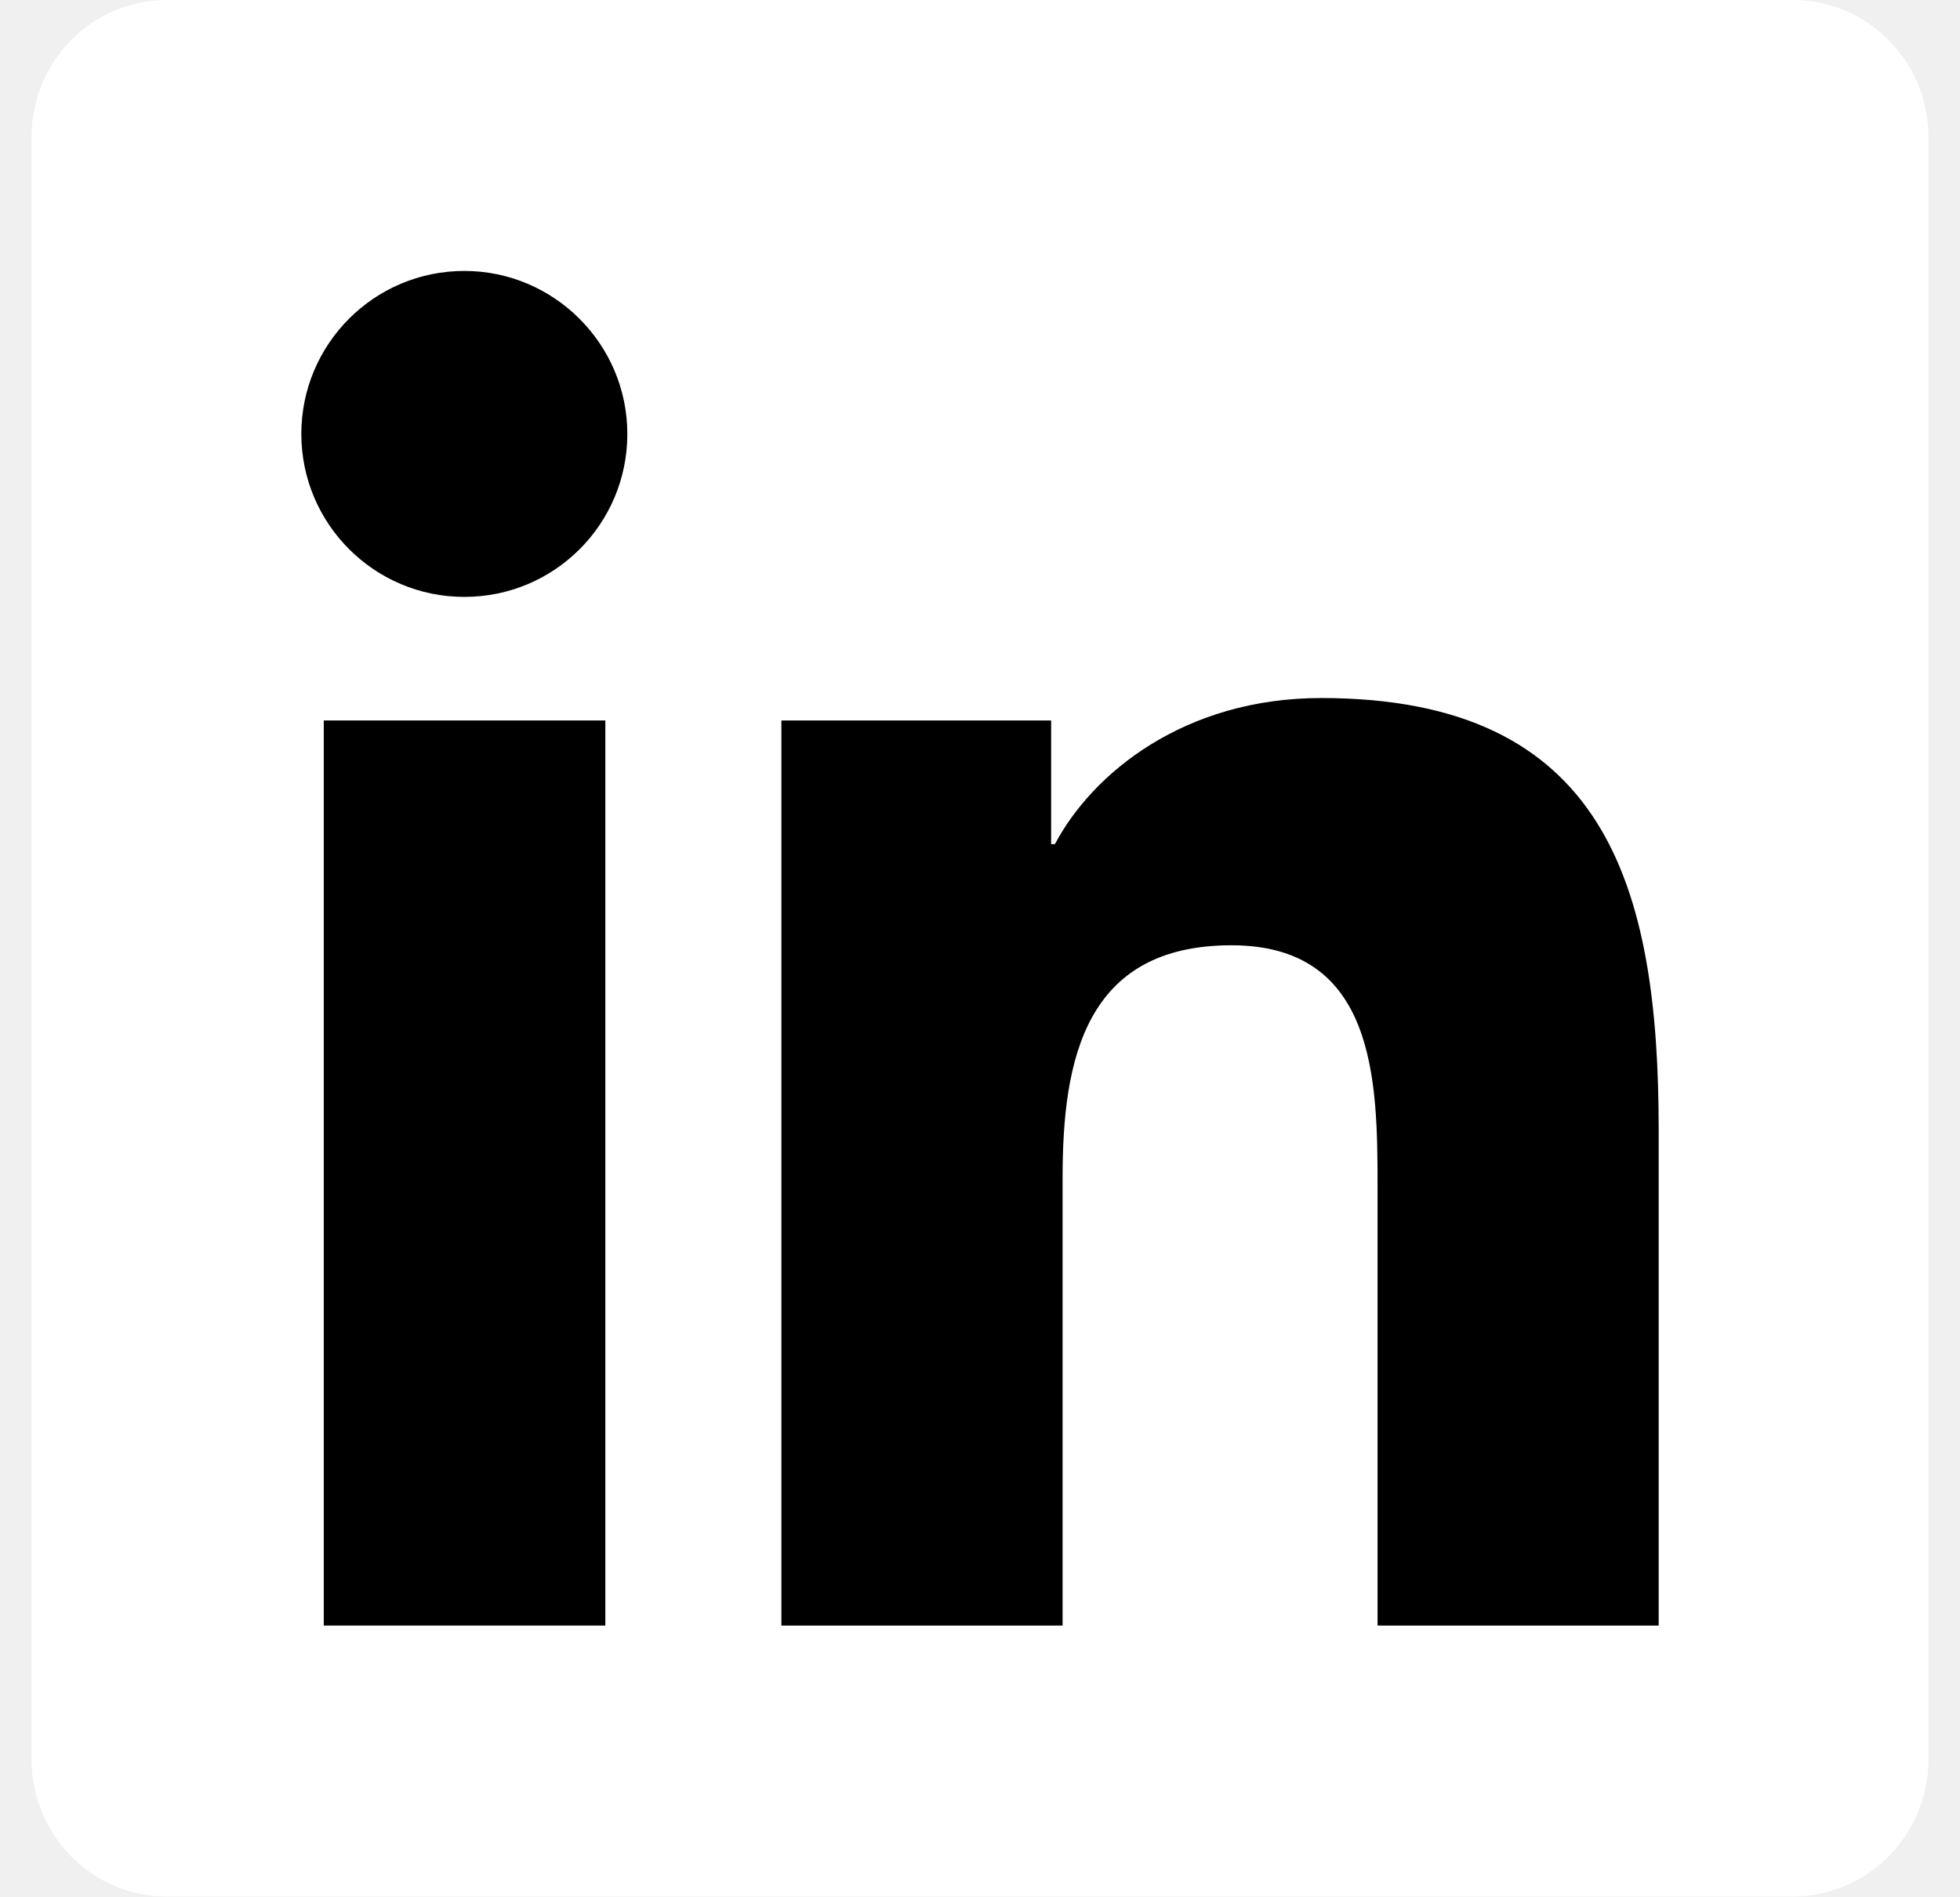
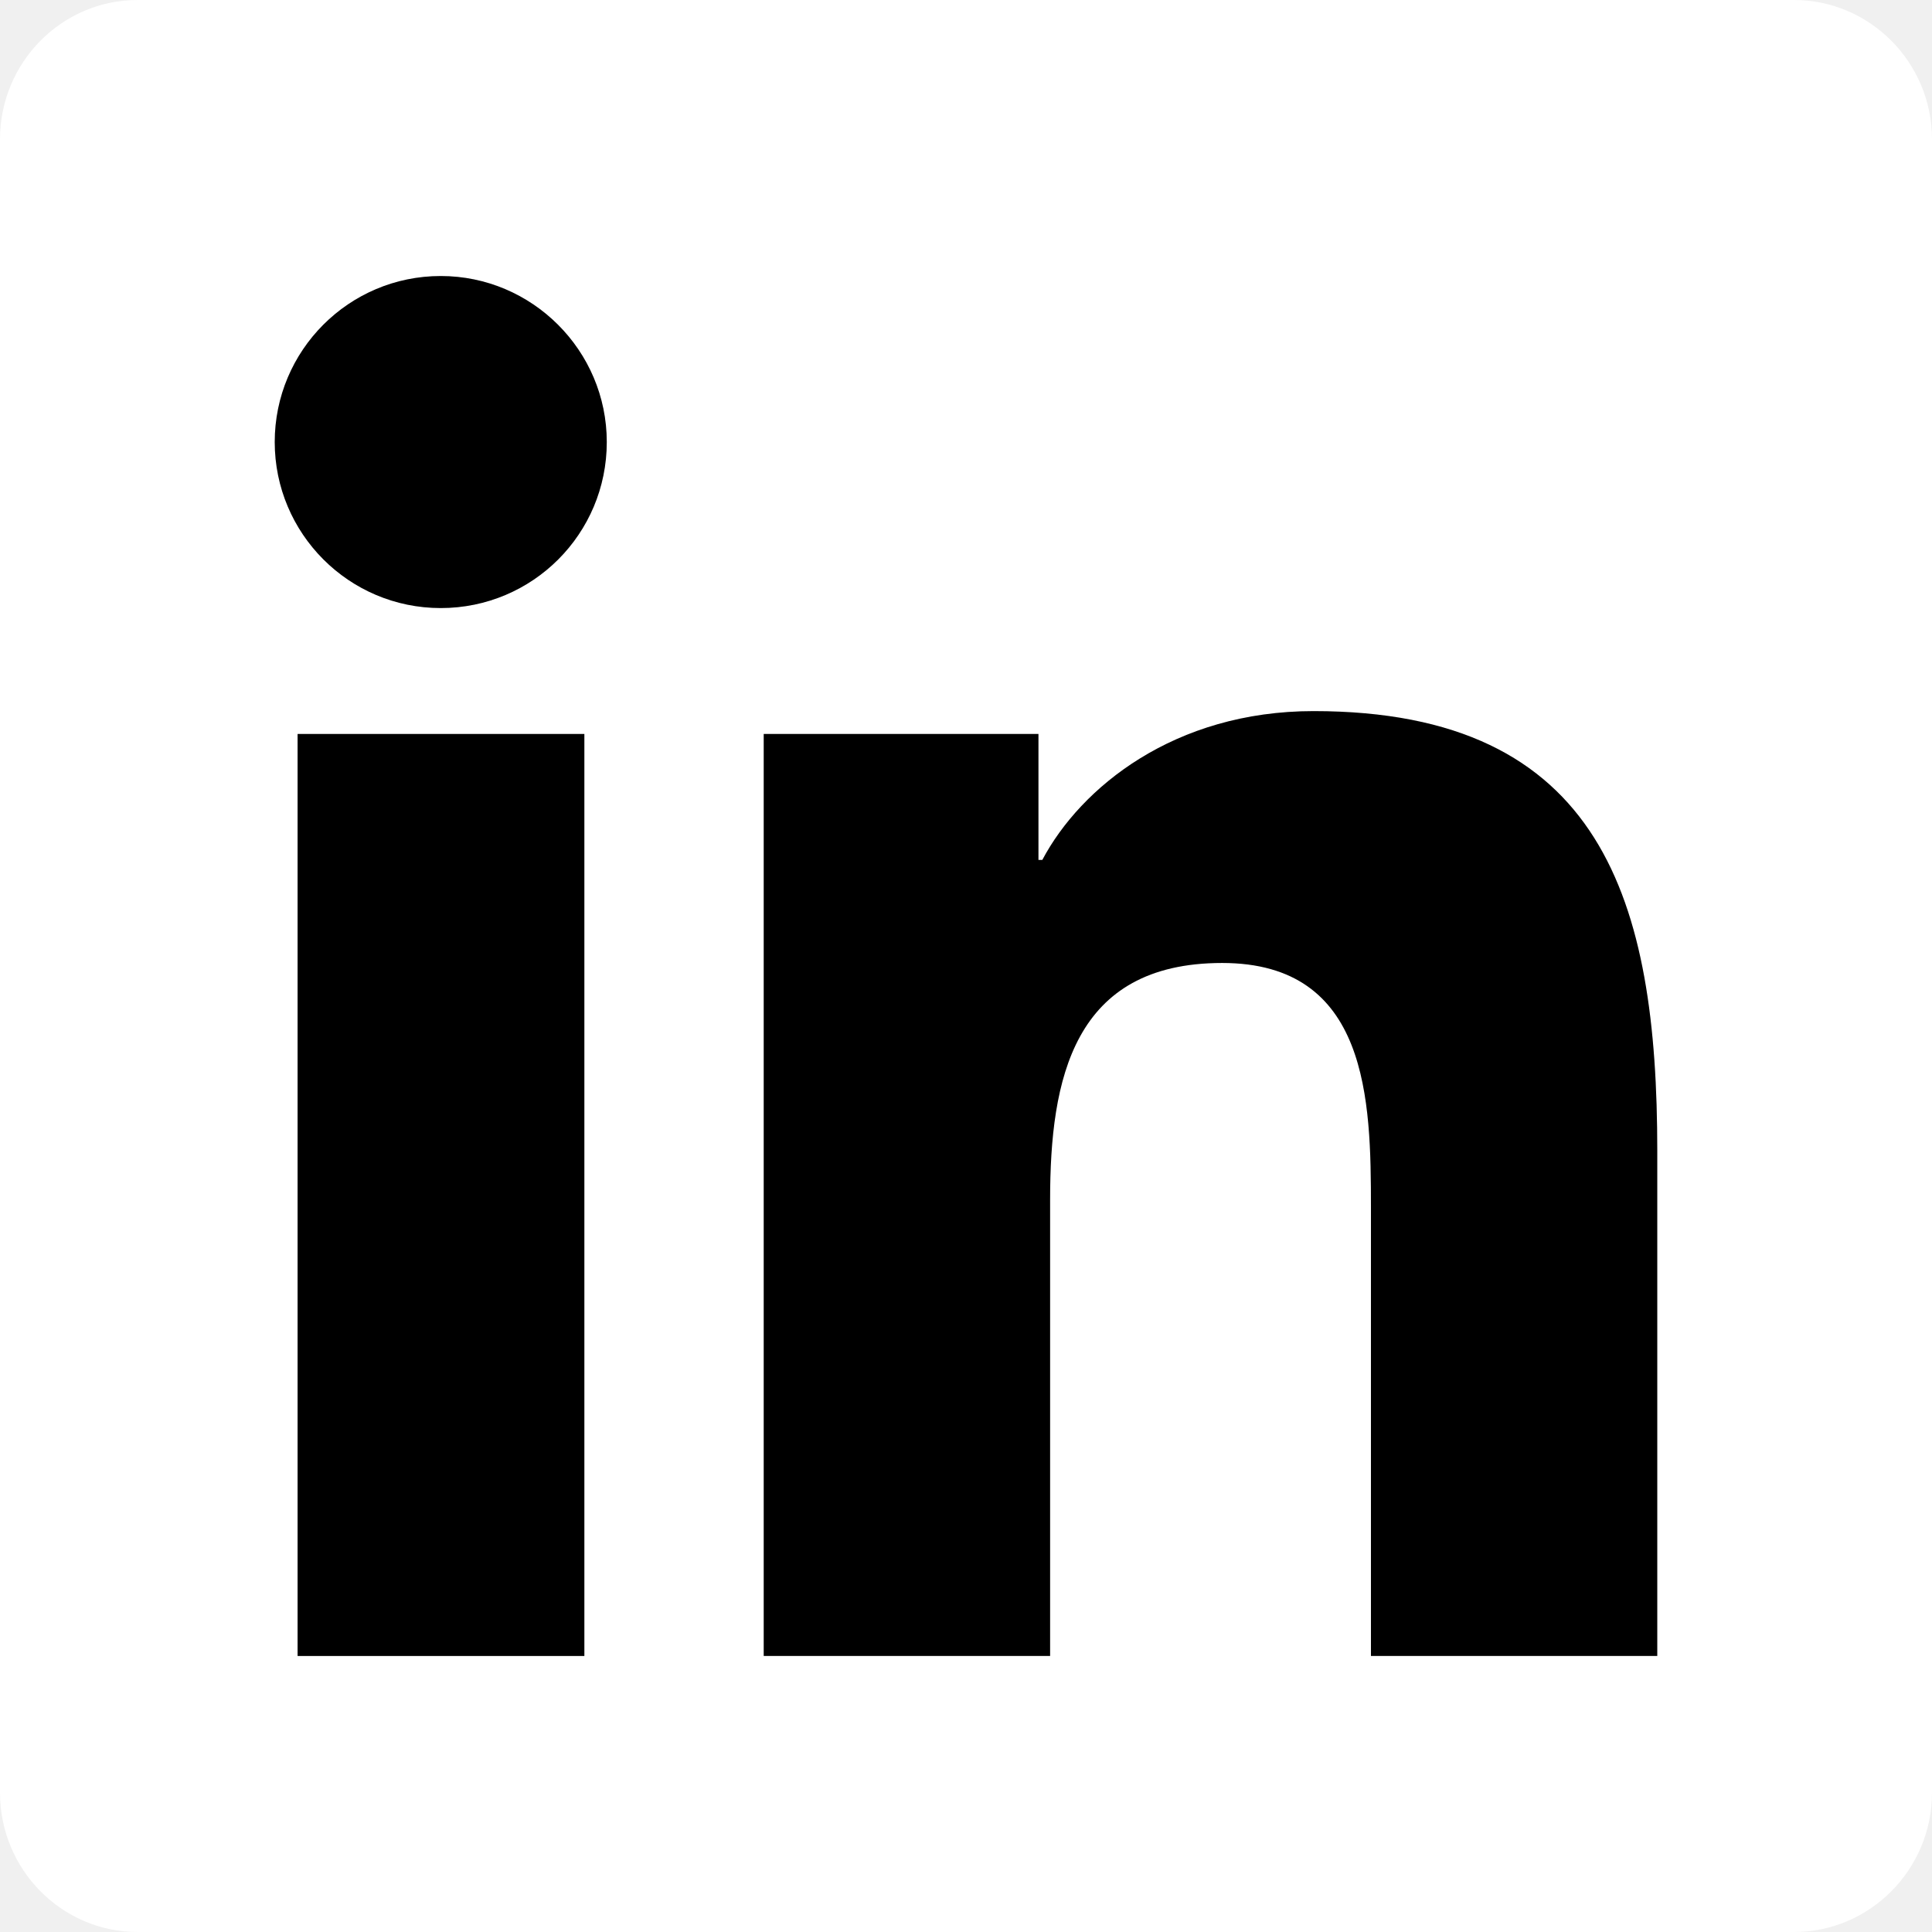
- <svg xmlns="http://www.w3.org/2000/svg" width="31" height="30" viewBox="0 0 31 30" fill="none">
-   <path fill-rule="evenodd" clip-rule="evenodd" d="M28.357 0H2.636C1.458 0 0.5 0.971 0.5 2.163V27.837C0.5 29.029 1.458 30 2.636 30H28.357C29.536 30 30.5 29.029 30.5 27.837V2.163C30.5 0.971 29.536 0 28.357 0ZM5.121 25.714H9.567H9.574V11.397H5.121V25.714ZM4.766 6.864C4.766 8.283 5.917 9.442 7.344 9.442C8.77 9.442 9.922 8.29 9.922 6.864C9.922 5.444 8.763 4.286 7.344 4.286C5.917 4.286 4.766 5.444 4.766 6.864ZM21.788 25.714H26.234V17.866C26.234 14.009 25.397 11.042 20.897 11.042C18.734 11.042 17.281 12.228 16.685 13.353H16.625V11.397H12.359V25.714H16.806V18.63C16.806 16.761 17.161 14.953 19.478 14.953C21.755 14.953 21.788 17.089 21.788 18.75V25.714Z" fill="white" />
-   <path d="M26.234 25.714H21.788V18.75C21.788 17.089 21.755 14.953 19.478 14.953C17.161 14.953 16.806 16.761 16.806 18.63V25.714H12.359V11.397H16.625V13.353H16.685C17.281 12.228 18.734 11.042 20.897 11.042C25.397 11.042 26.234 14.009 26.234 17.866V25.714Z" fill="black" />
-   <path d="M9.567 25.714H5.121V11.397H9.574V25.714H9.567Z" fill="black" />
-   <path d="M7.344 9.442C5.917 9.442 4.766 8.283 4.766 6.864C4.766 5.444 5.917 4.286 7.344 4.286C8.763 4.286 9.922 5.444 9.922 6.864C9.922 8.29 8.77 9.442 7.344 9.442Z" fill="black" />
+ <svg xmlns="http://www.w3.org/2000/svg" width="30" height="30" viewBox="0 0 30 30" fill="none">
+   <path fill-rule="evenodd" clip-rule="evenodd" d="M27.857 0H2.136C0.958 0 0 0.971 0 2.163V27.837C0 29.029 0.958 30 2.136 30H27.857C29.036 30 30 29.029 30 27.837V2.163C30 0.971 29.036 0 27.857 0ZM4.621 25.714H9.067H9.074V11.397H4.621V25.714ZM4.266 6.864C4.266 8.283 5.417 9.442 6.844 9.442C8.27 9.442 9.422 8.29 9.422 6.864C9.422 5.444 8.263 4.286 6.844 4.286C5.417 4.286 4.266 5.444 4.266 6.864ZM21.288 25.714H25.734V17.866C25.734 14.009 24.897 11.042 20.397 11.042C18.234 11.042 16.781 12.228 16.185 13.353H16.125V11.397H11.859V25.714H16.306V18.63C16.306 16.761 16.661 14.953 18.978 14.953C21.255 14.953 21.288 17.089 21.288 18.75V25.714Z" fill="white" />
+   <path d="M25.734 25.714H21.288V18.75C21.288 17.089 21.255 14.953 18.978 14.953C16.661 14.953 16.306 16.761 16.306 18.63V25.714H11.859V11.397H16.125V13.353H16.185C16.781 12.228 18.234 11.042 20.397 11.042C24.897 11.042 25.734 14.009 25.734 17.866V25.714Z" fill="black" />
+   <path d="M9.067 25.714H4.621V11.397H9.074V25.714H9.067Z" fill="black" />
+   <path d="M6.844 9.442C5.417 9.442 4.266 8.283 4.266 6.864C4.266 5.444 5.417 4.286 6.844 4.286C8.263 4.286 9.422 5.444 9.422 6.864C9.422 8.29 8.27 9.442 6.844 9.442Z" fill="black" />
</svg>
